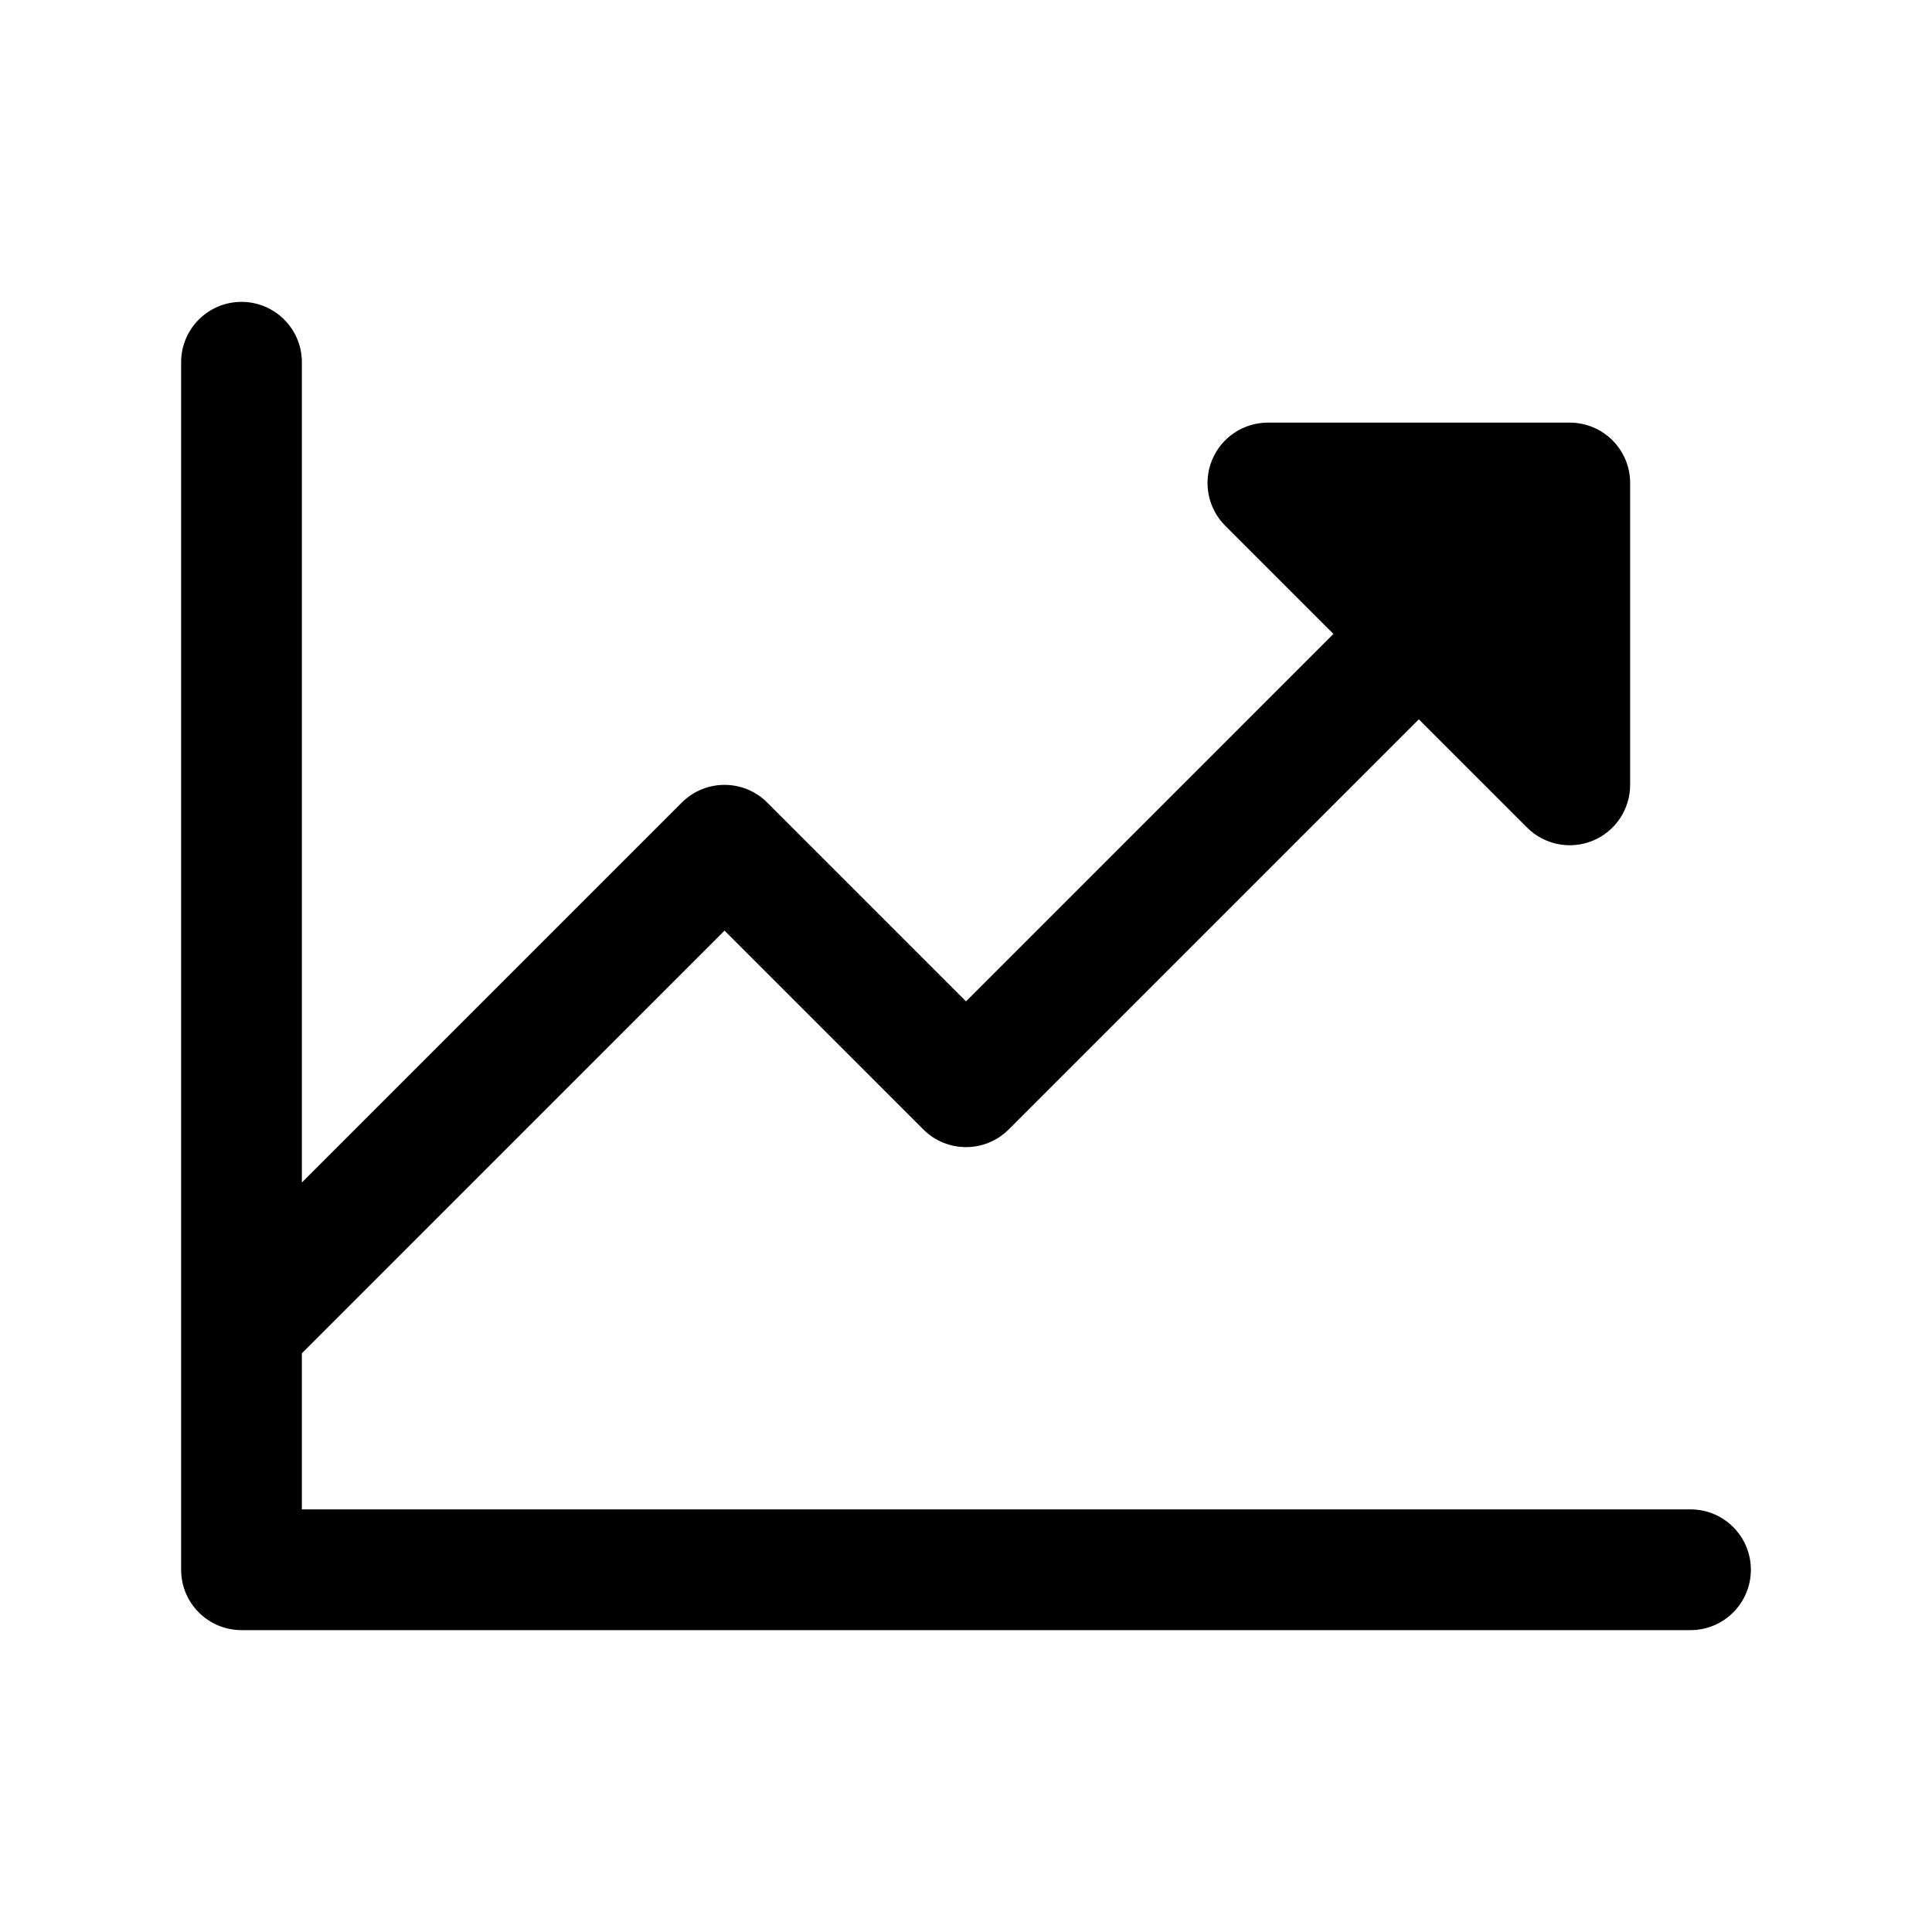
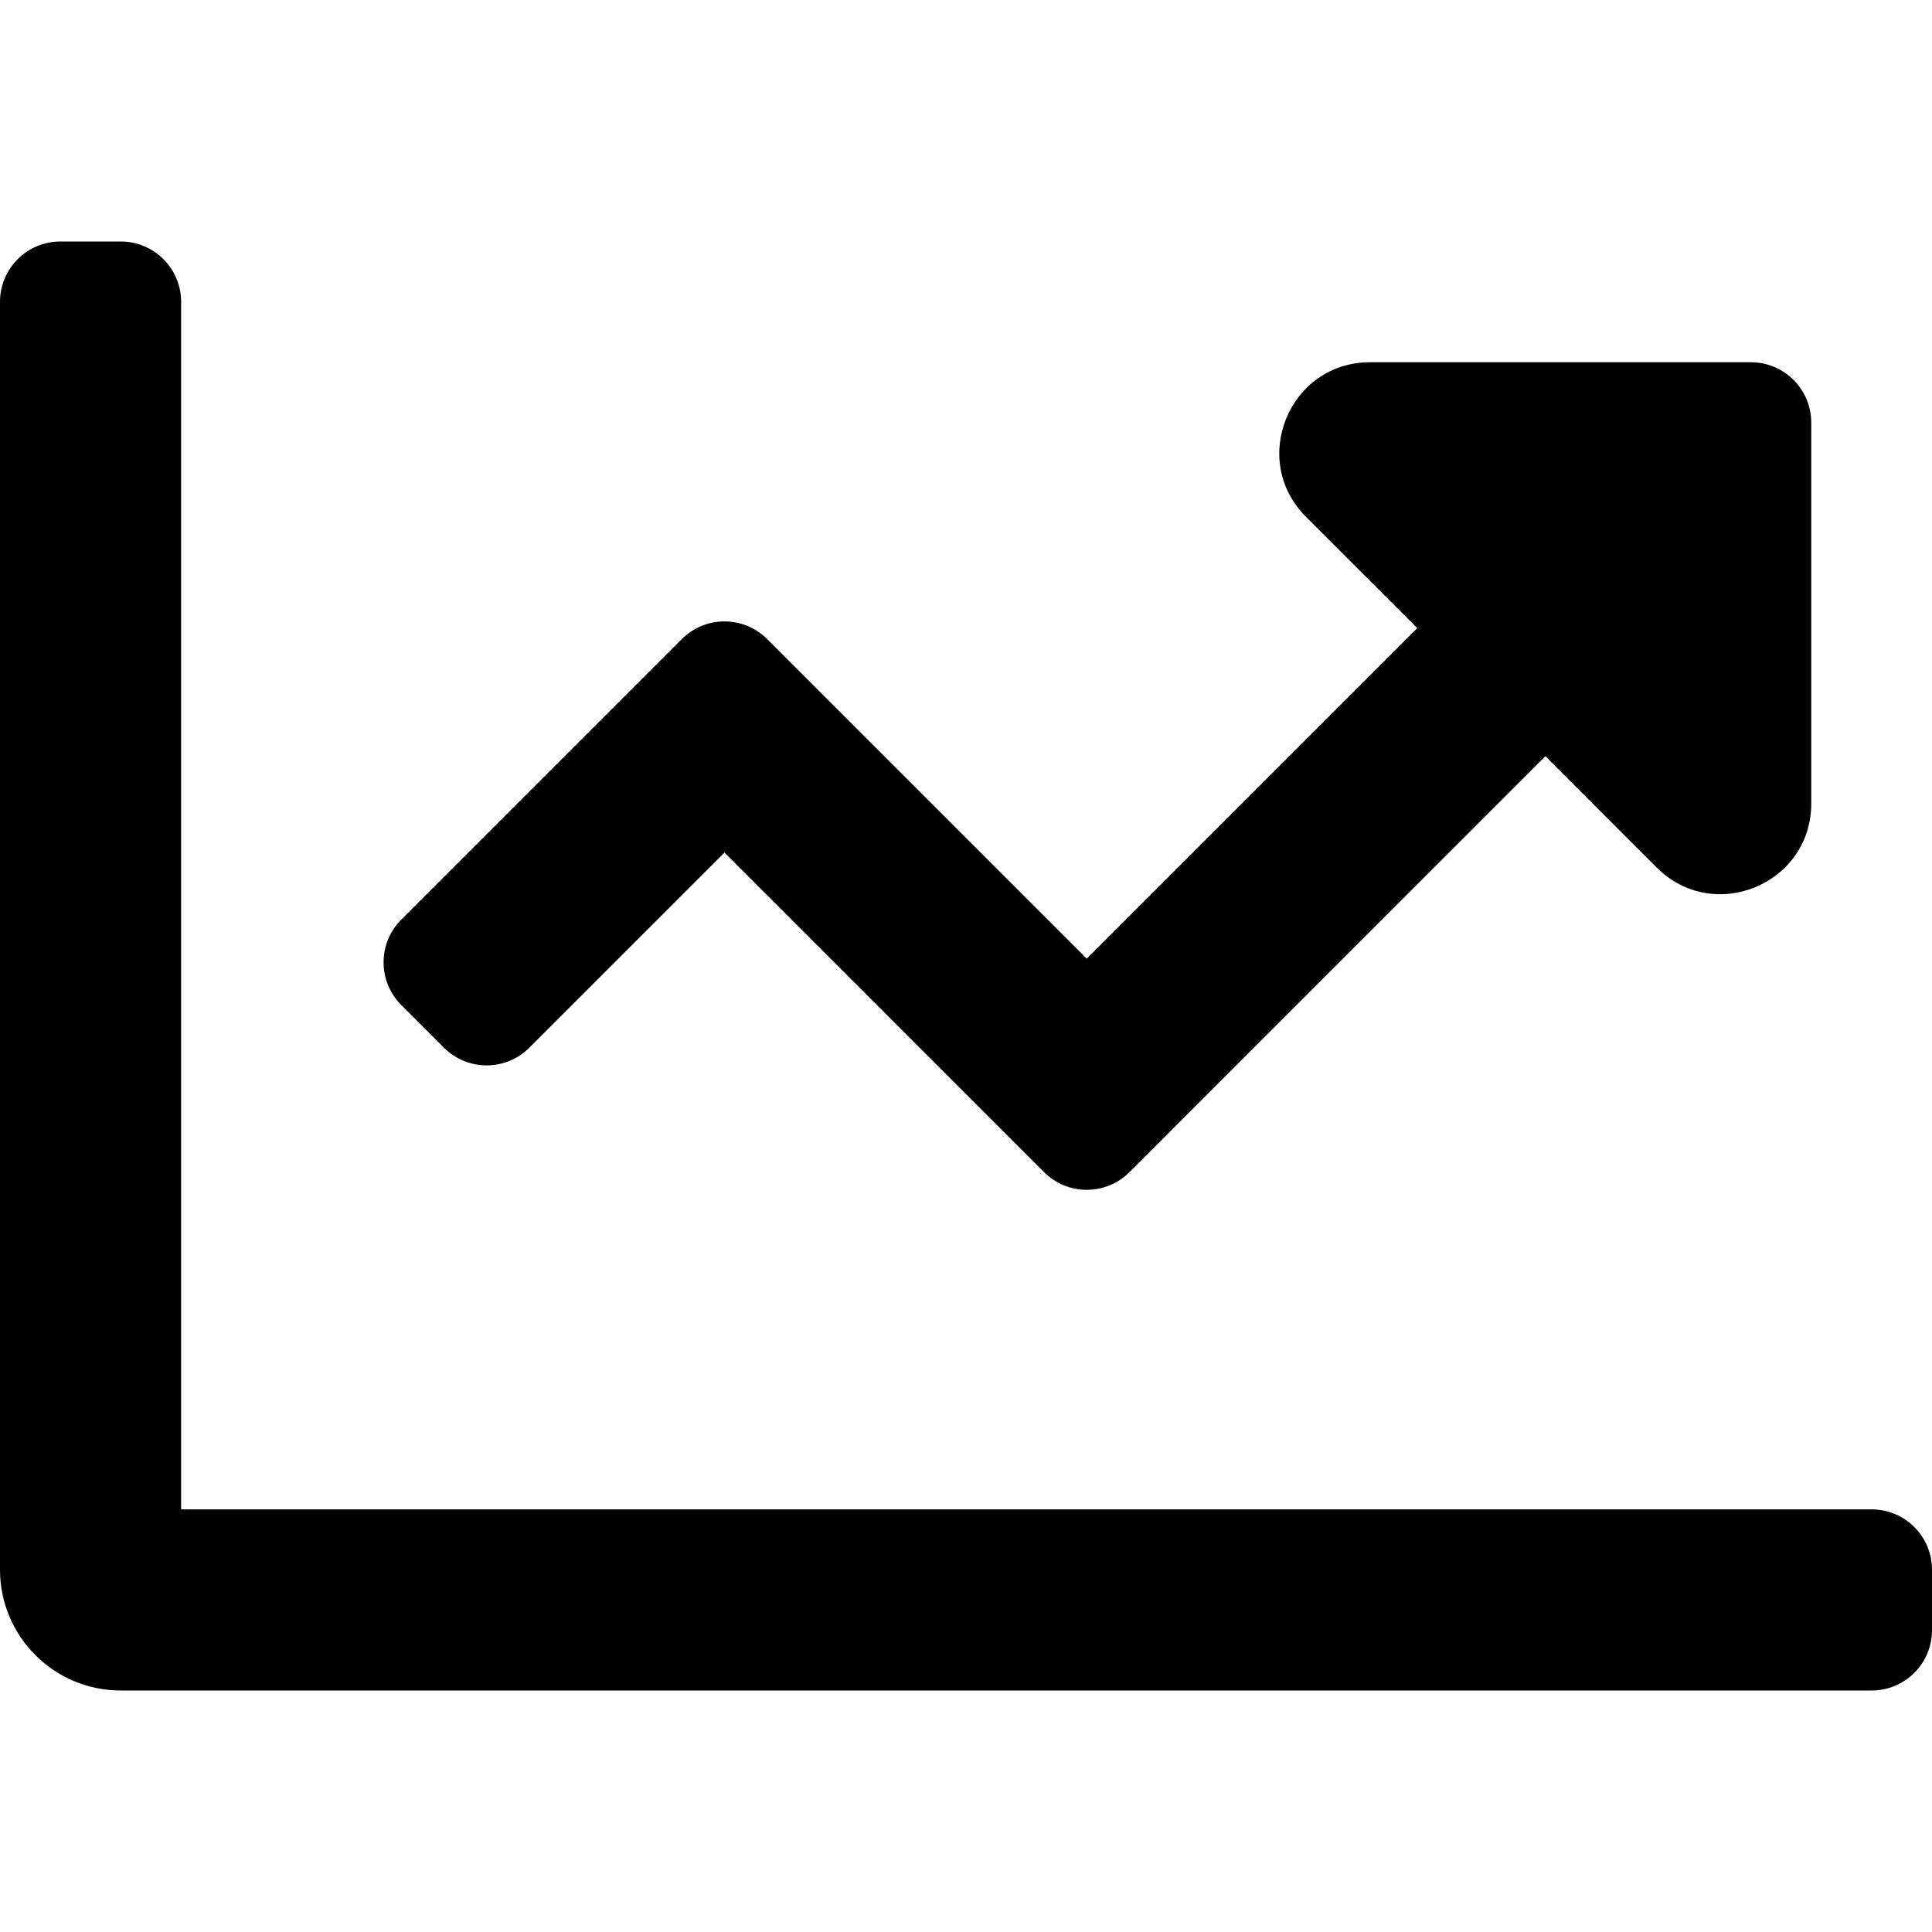
- <svg xmlns="http://www.w3.org/2000/svg" fill="#000000" width="800px" height="800px" viewBox="0 0 256 256" id="Flat">
-   <path d="M232,208a8,8,0,0,1-8,8h-192a8,8,0,0,1-8-8V48a8,8,0,0,1,16,0V156.688l50.346-50.346a8.001,8.001,0,0,1,11.314,0l26.343,26.344L176.688,84,162.345,69.657A8,8,0,0,1,168.002,56h40a8,8,0,0,1,8,8v40a8,8,0,0,1-13.657,5.657L188.002,95.314l-54.343,54.343a8.001,8.001,0,0,1-11.314,0L96.002,123.313l-56.003,56.004V200h184A8,8,0,0,1,232,208Z" />
+ <svg xmlns="http://www.w3.org/2000/svg" viewBox="0 0 512 512">
+   <path d="M117.65 277.65c6.25 6.25 16.38 6.25 22.63 0L192 225.94l84.69 84.69c6.25 6.25 16.38 6.25 22.63 0L409.54 200.4l29.49 29.5c15.12 15.12 40.97 4.41 40.97-16.97V112c0-8.84-7.16-16-16-16H363.07c-21.38 0-32.09 25.85-16.97 40.97l29.5 29.49-87.6 87.6-84.69-84.69c-6.25-6.25-16.38-6.25-22.63 0l-74.34 74.34c-6.25 6.25-6.25 16.38 0 22.63l11.31 11.31zM496 400H48V80c0-8.84-7.16-16-16-16H16C7.16 64 0 71.16 0 80v336c0 17.67 14.33 32 32 32h464c8.84 0 16-7.16 16-16v-16c0-8.84-7.16-16-16-16z" />
</svg>
